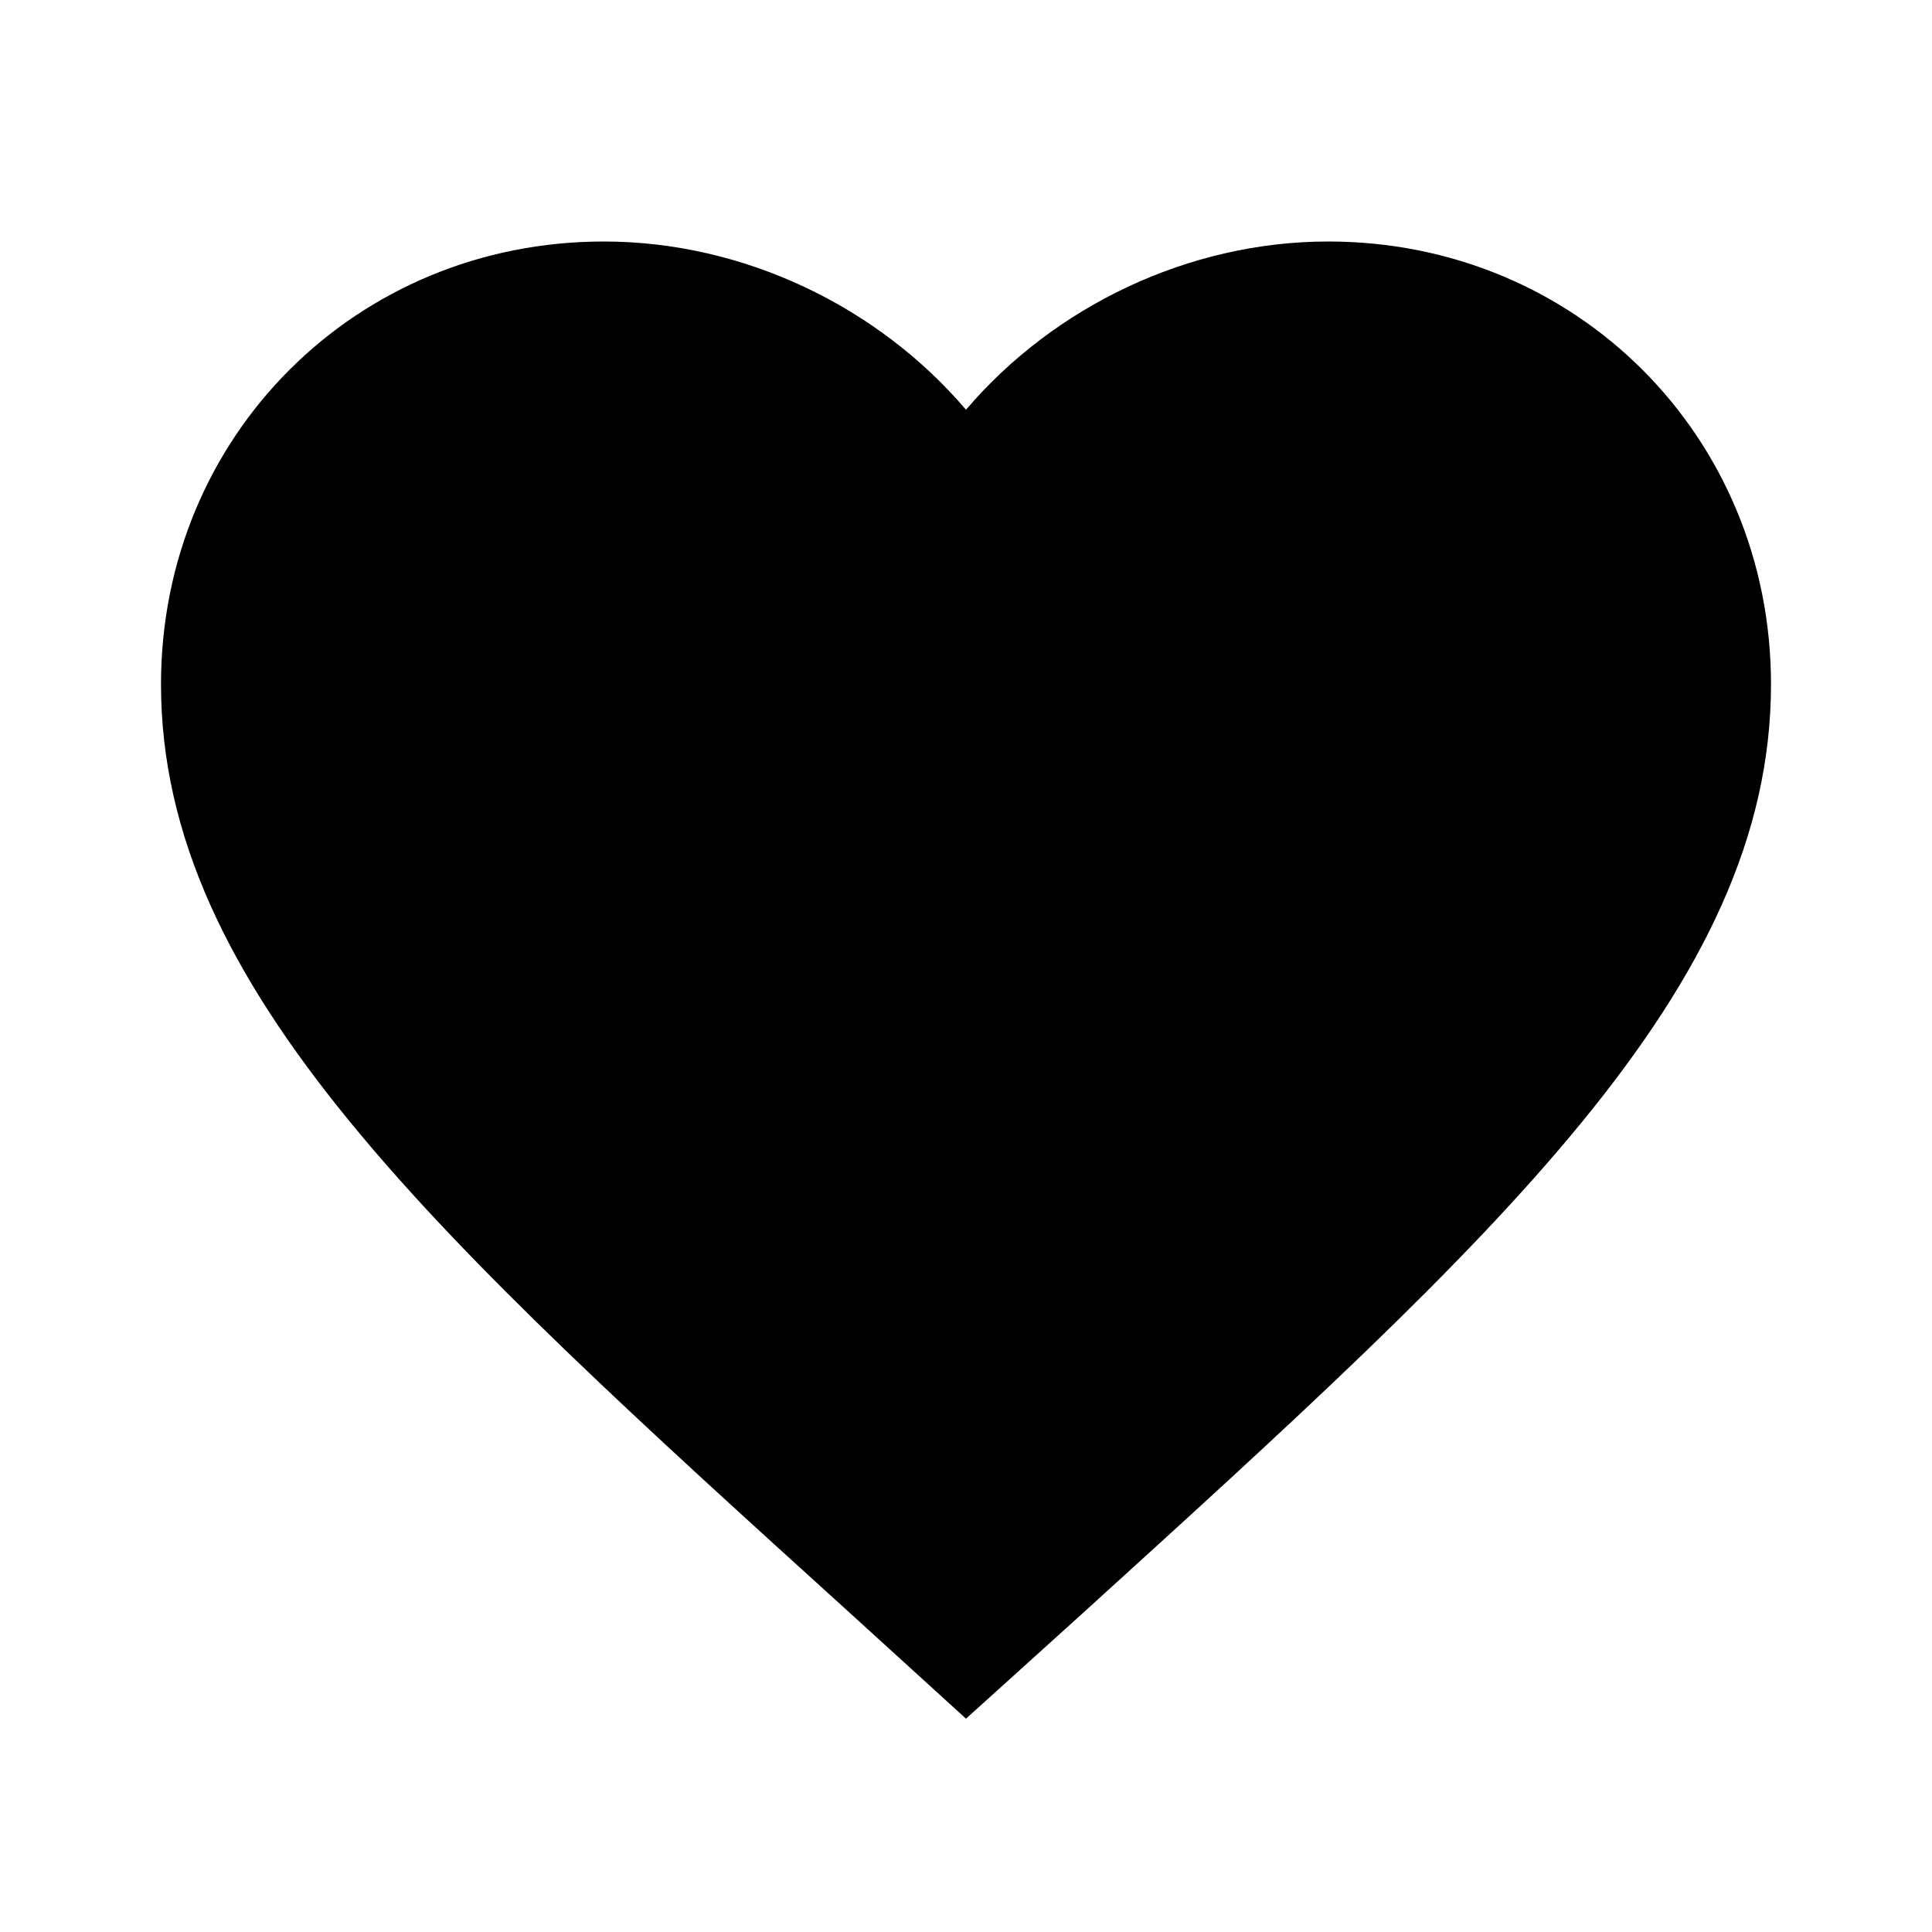
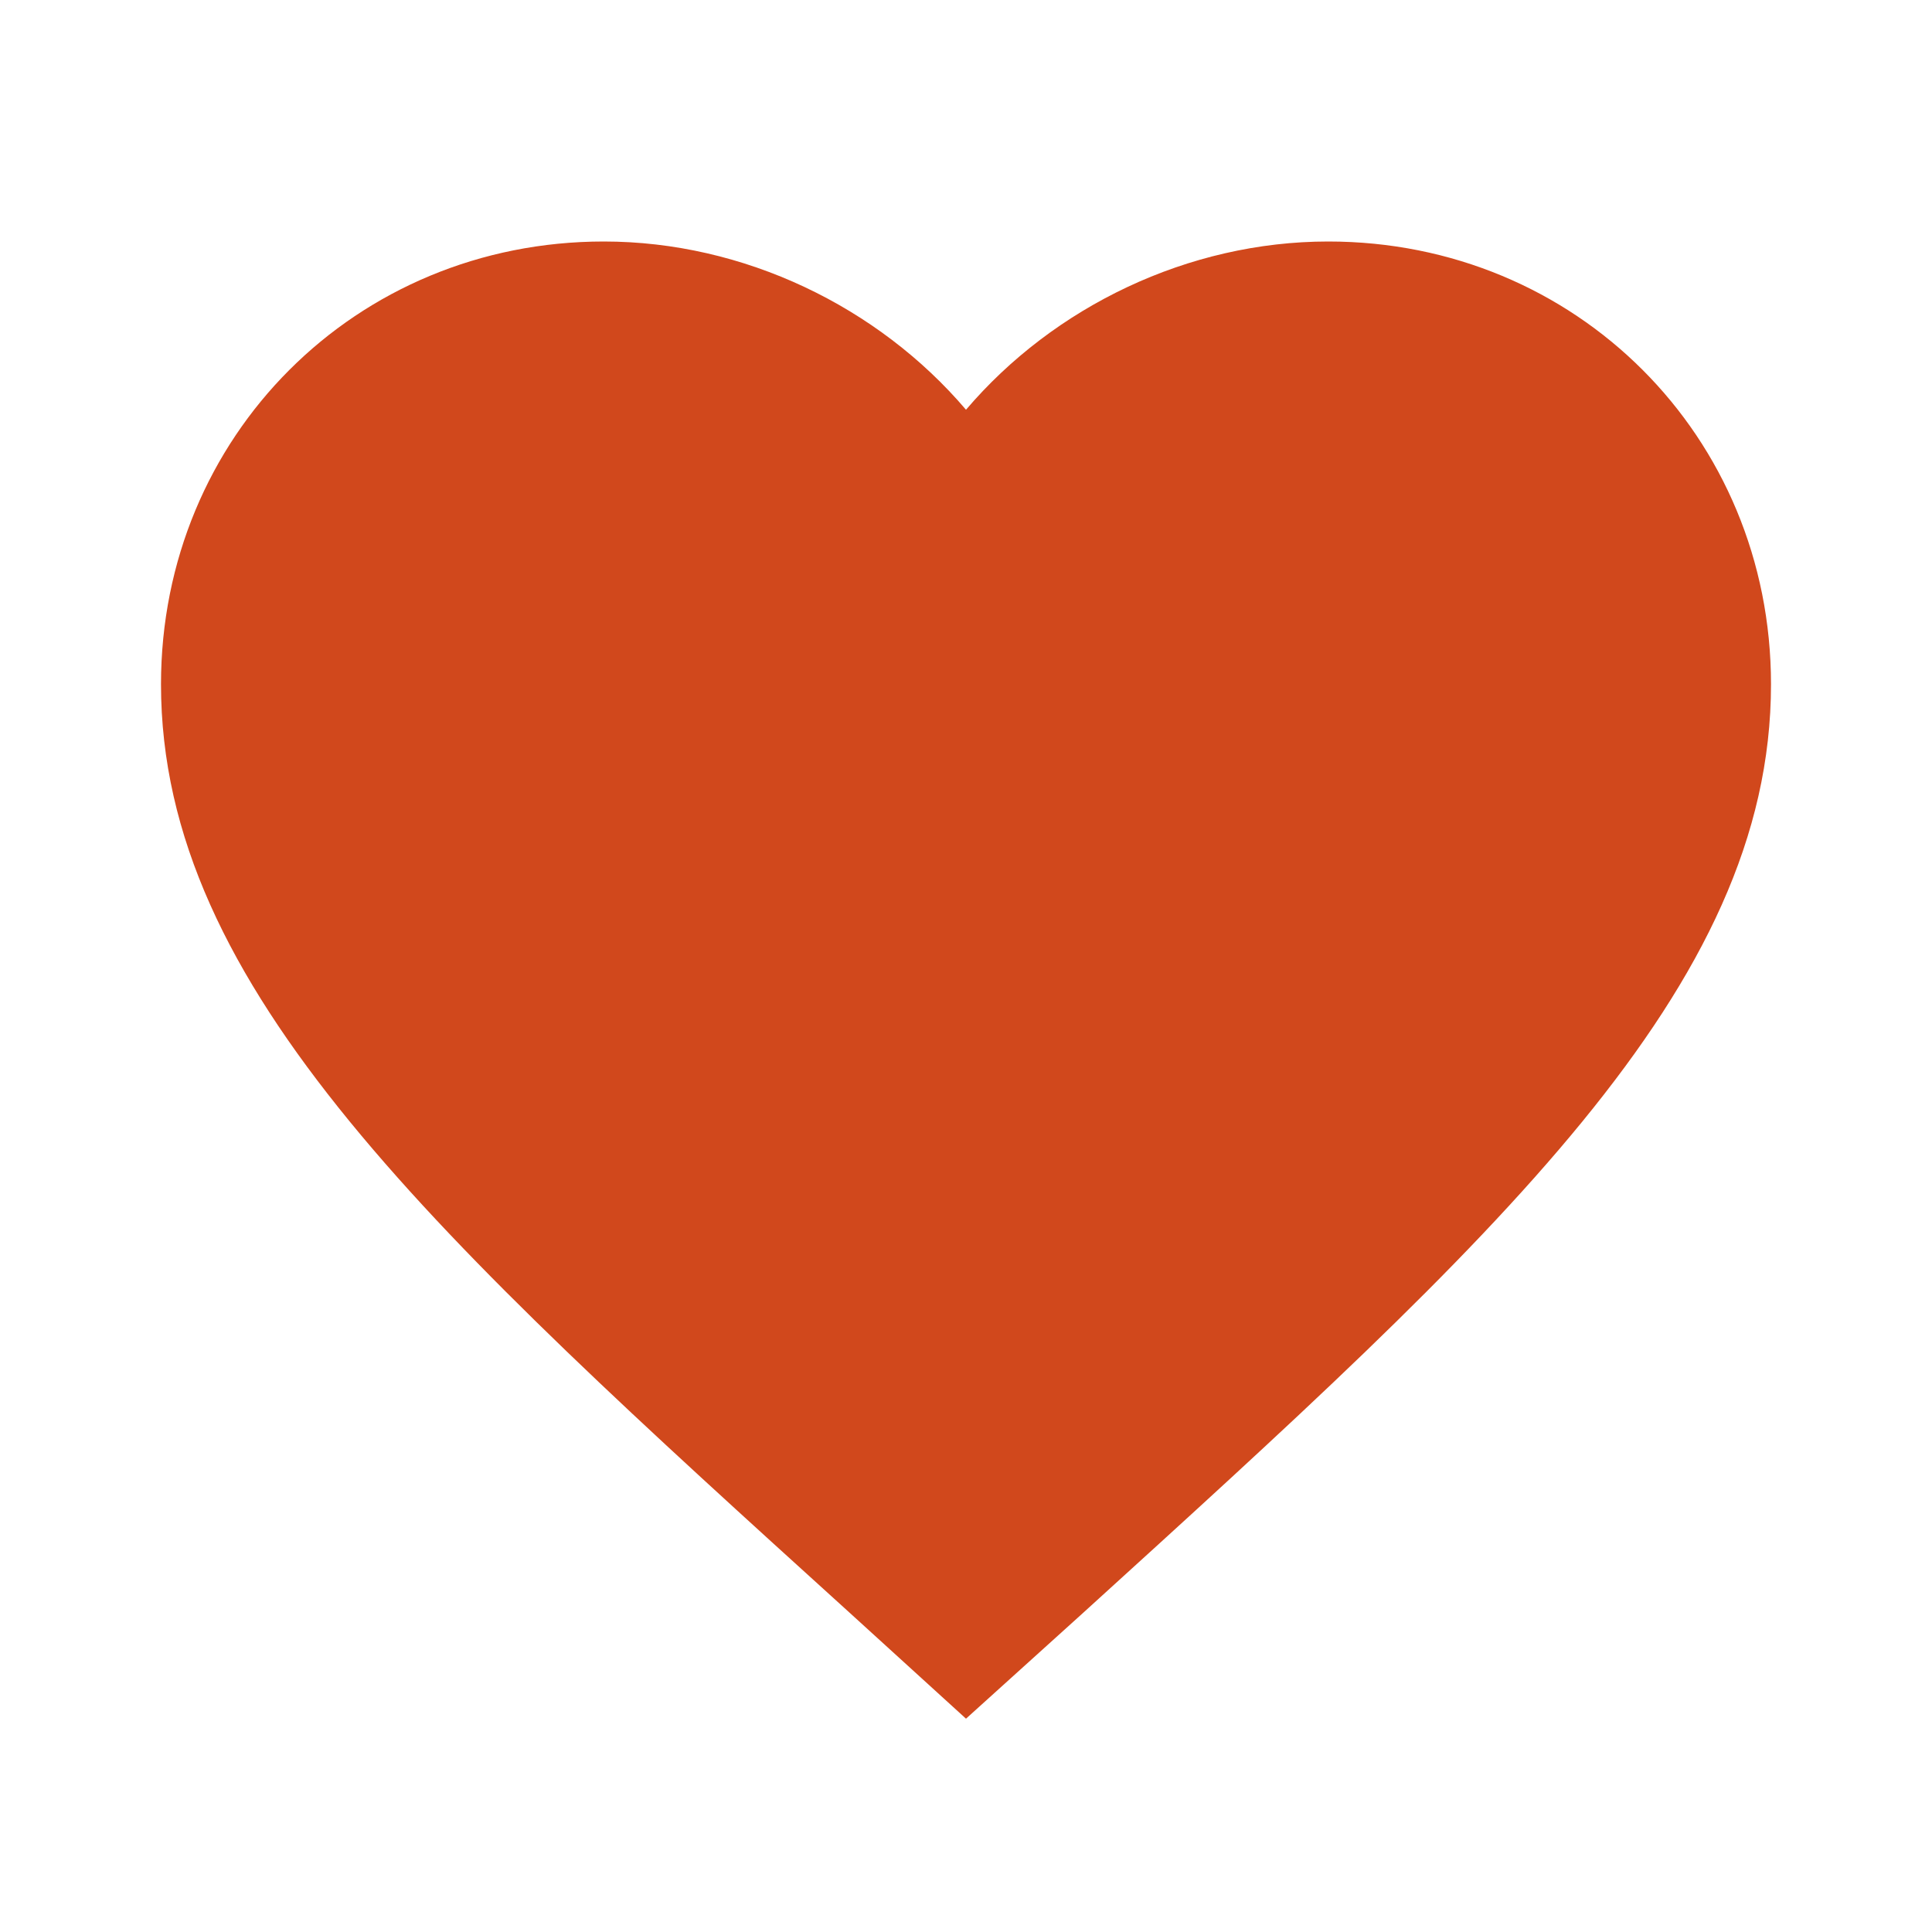
<svg xmlns="http://www.w3.org/2000/svg" width="24" height="24" viewBox="0 0 24 24">
  <path d="M0 0h24v24H0z" fill="none" />
-   <path d="M12 21.35l-1.45-1.32C5.4 15.36 2 12.28 2 8.5 2 5.42 4.42 3 7.5 3c1.74 0 3.41.81 4.5 2.09C13.09 3.81 14.76 3 16.5 3 19.58 3 22 5.42 22 8.5c0 3.78-3.4 6.86-8.55 11.54L12 21.35z" />
+   <path d="M12 21.35l-1.45-1.32C5.4 15.36 2 12.28 2 8.5 2 5.42 4.42 3 7.5 3c1.74 0 3.41.81 4.5 2.09C13.09 3.81 14.76 3 16.5 3 19.58 3 22 5.42 22 8.5c0 3.78-3.4 6.86-8.55 11.54L12 21.35z" fill="#d1481c" />
</svg>
